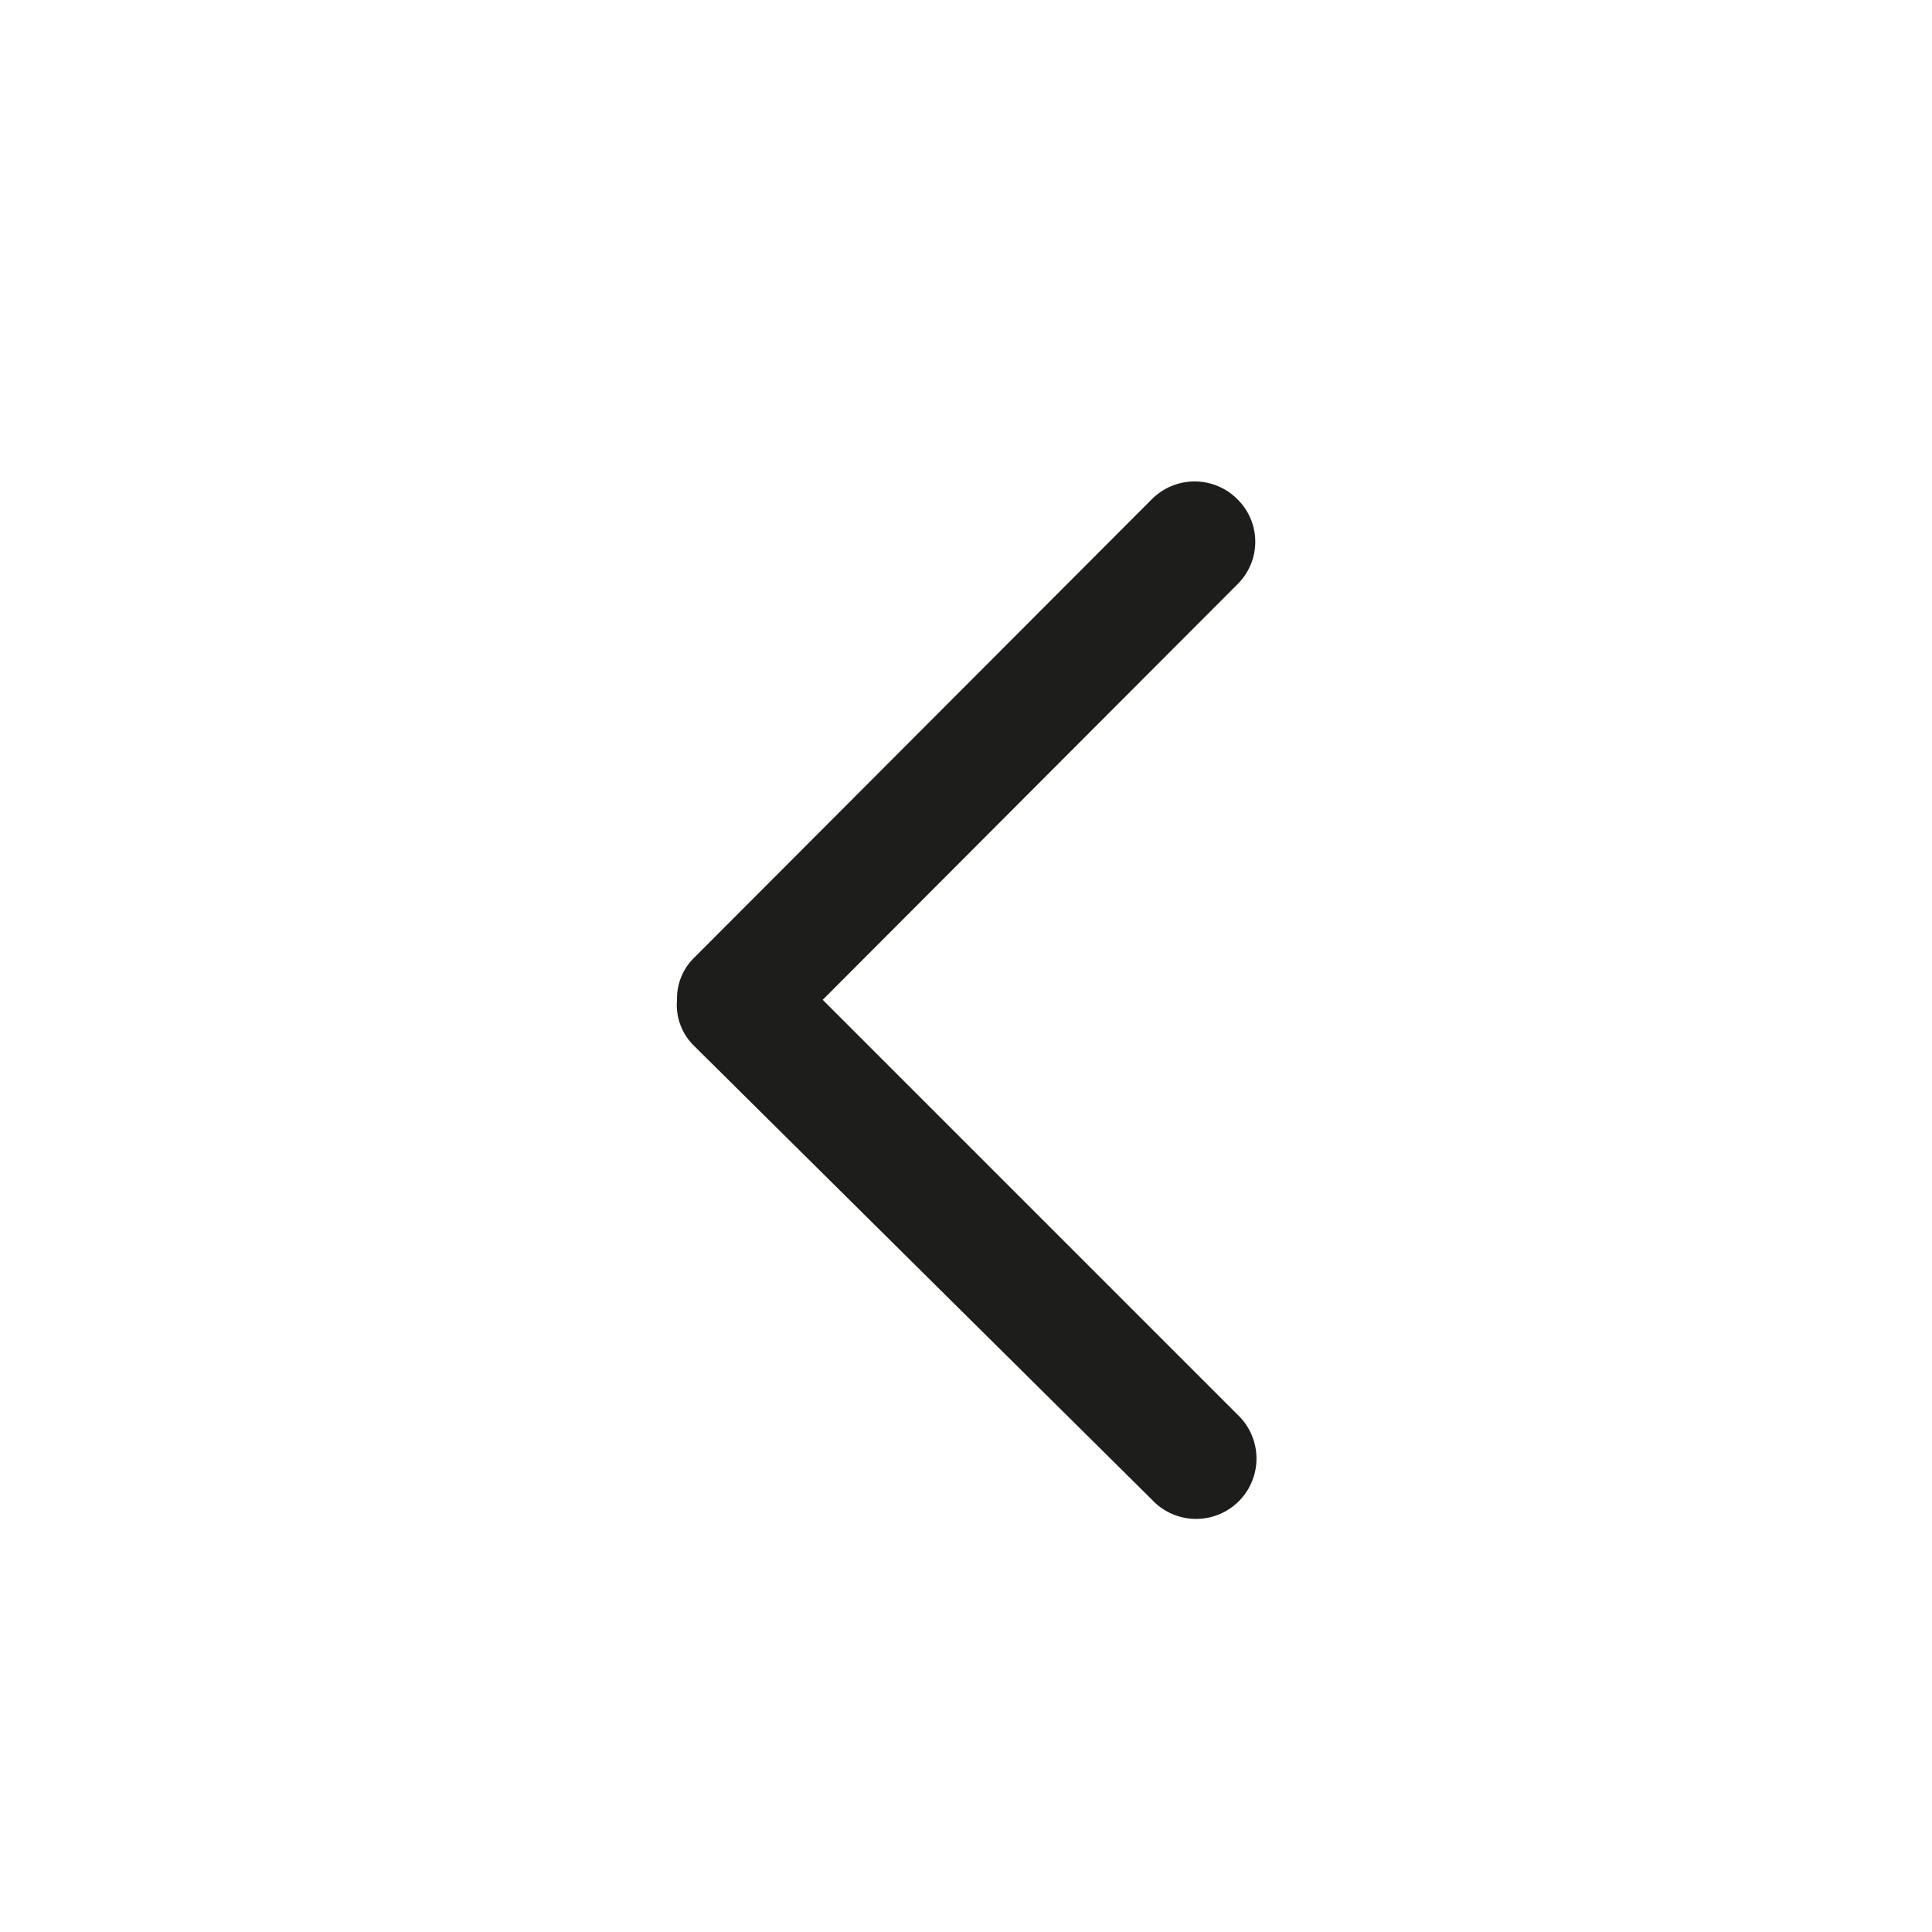
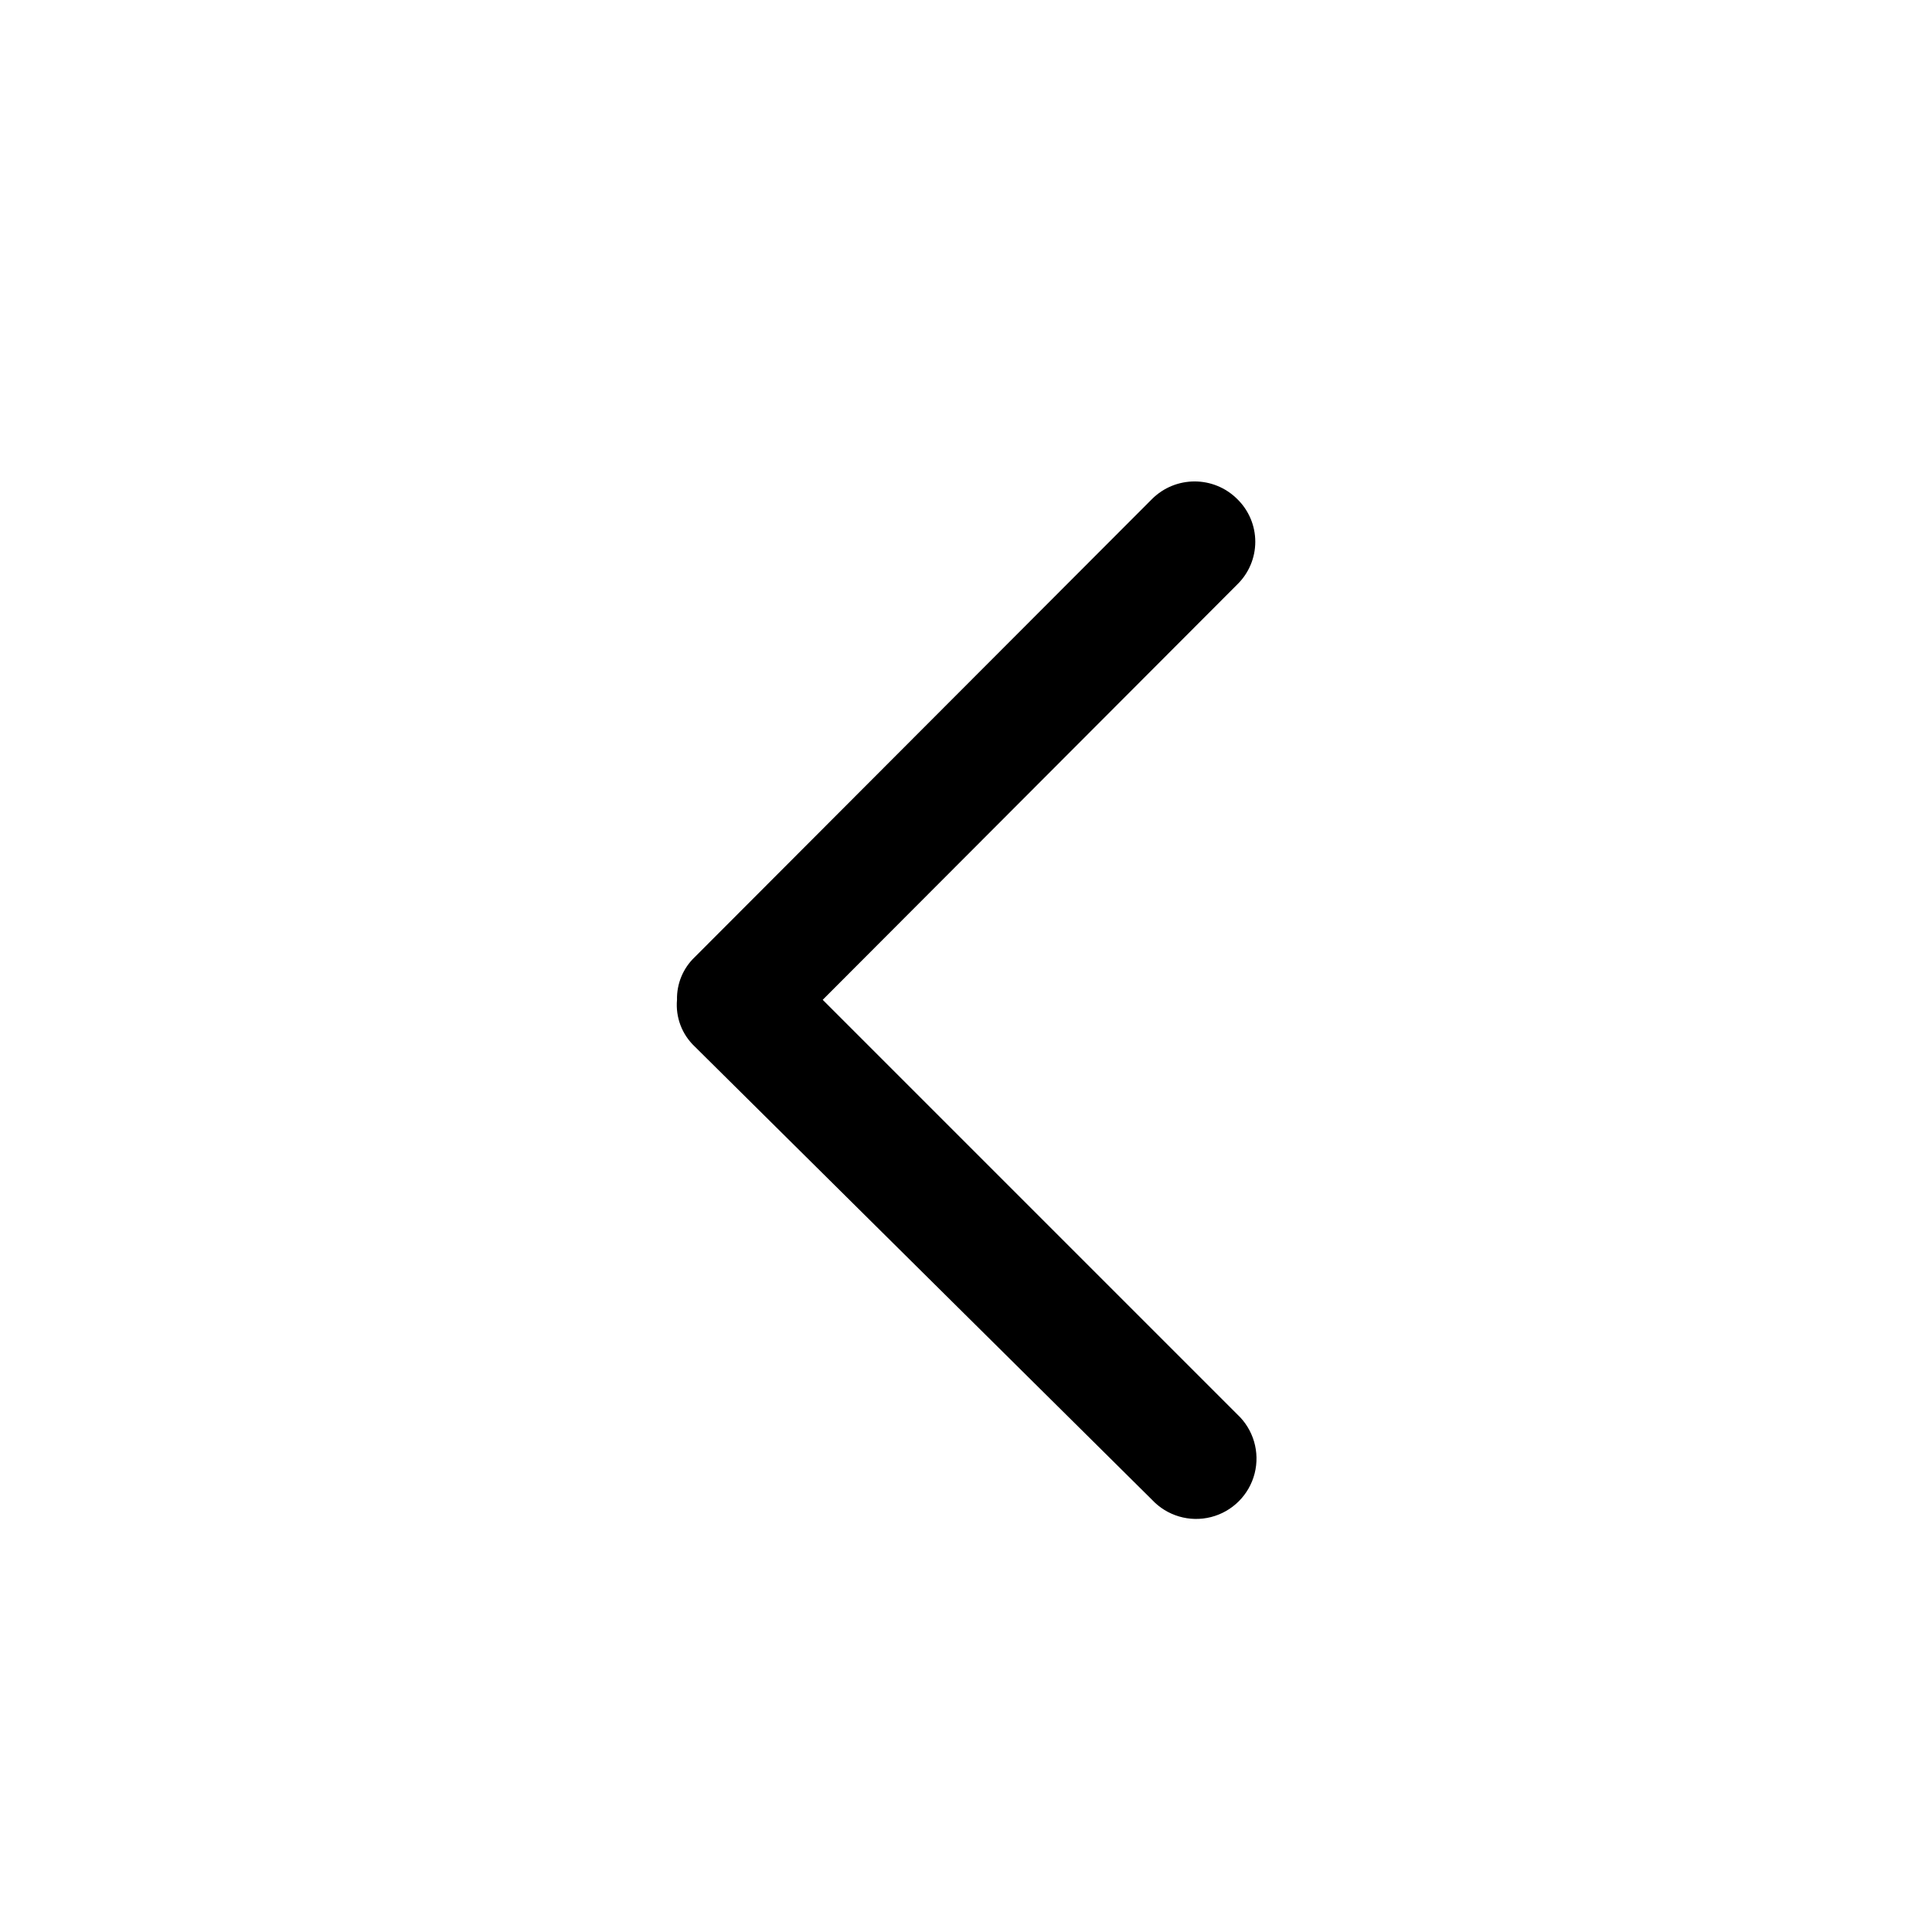
- <svg xmlns="http://www.w3.org/2000/svg" id="Ebene_1" viewBox="0 0 24 24">
-   <defs>
-     <style>.cls-1{fill:#1d1d1c;}</style>
-   </defs>
-   <path class="cls-1" d="M8.41,12.42a.71.71,0,0,1,.22-.53L14.31,6.2a.75.75,0,0,1,1.06,0,.74.74,0,0,1,0,1.06l-5.15,5.16,5.15,5.15a.75.75,0,1,1-1.06,1.06L8.63,13A.71.71,0,0,1,8.41,12.42Z" />
+ <svg xmlns="http://www.w3.org/2000/svg" viewBox="0 0 24 24">
+   <path d="M8.41 12.42a.71.71 0 01.22-.53l5.68-5.69a.75.75 0 011.06 0 .74.74 0 010 1.06l-5.15 5.16 5.15 5.15a.75.75 0 11-1.06 1.06L8.63 13a.71.71 0 01-.22-.58z" />
</svg>
